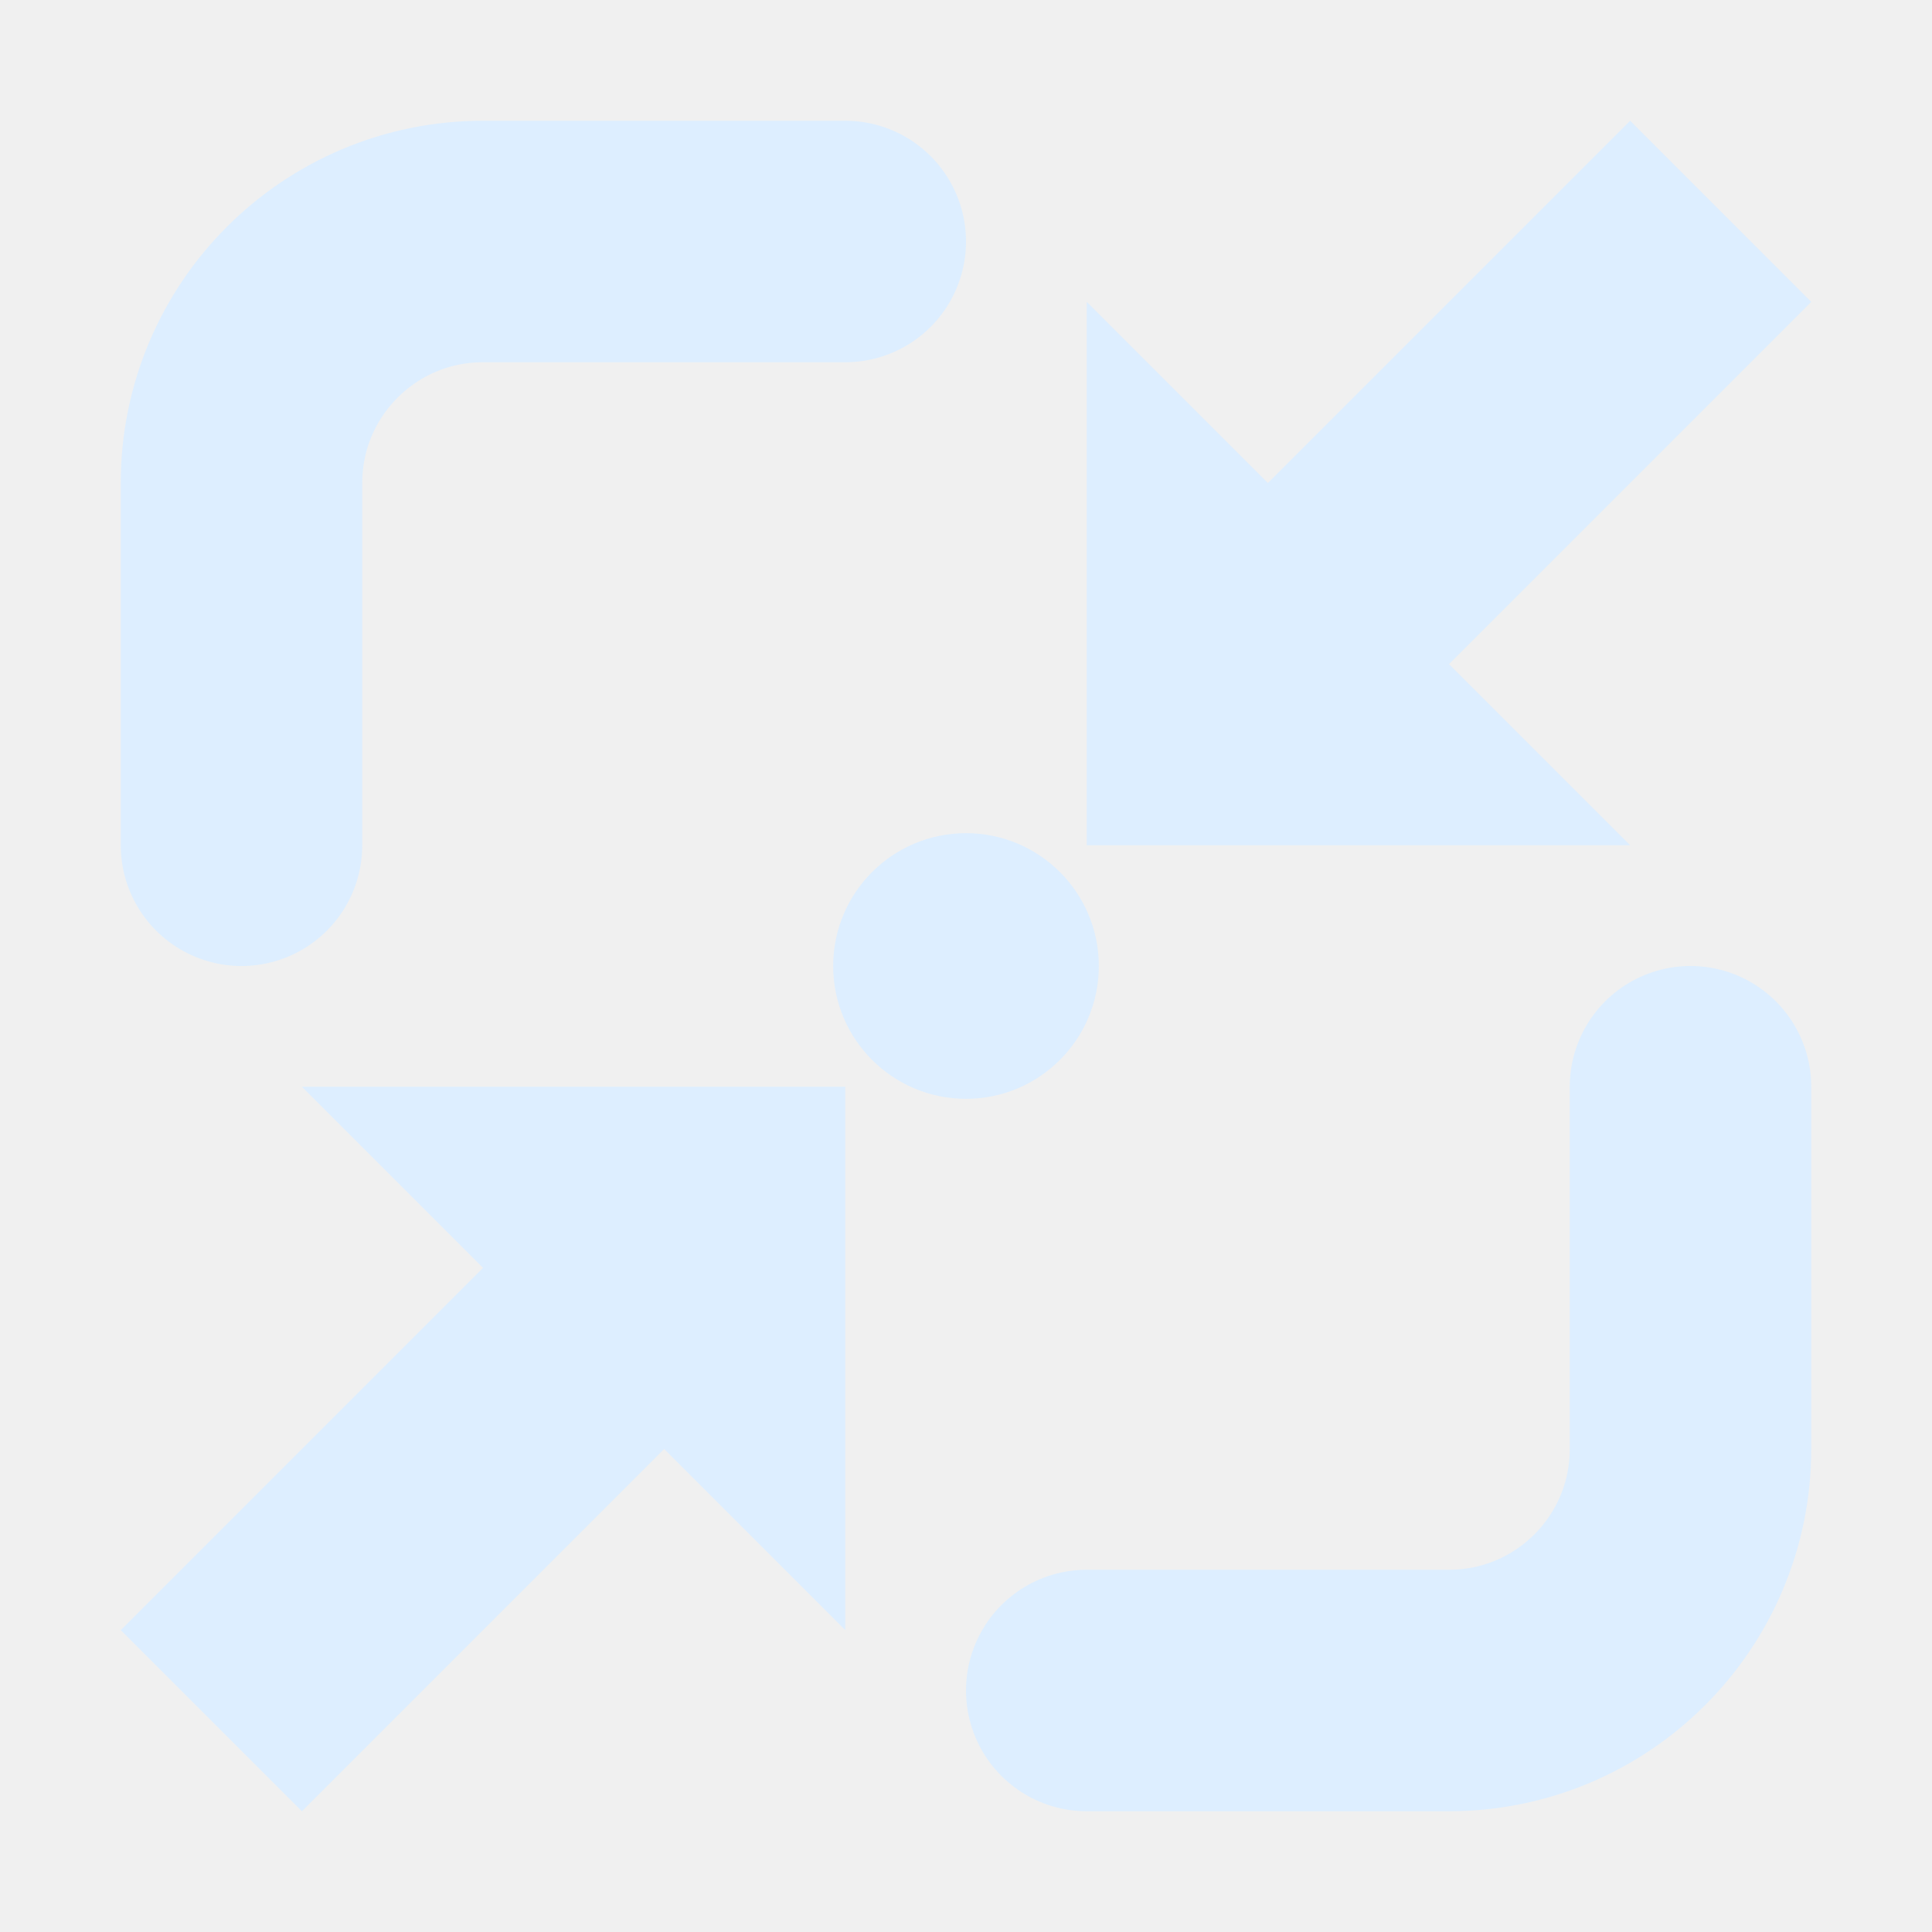
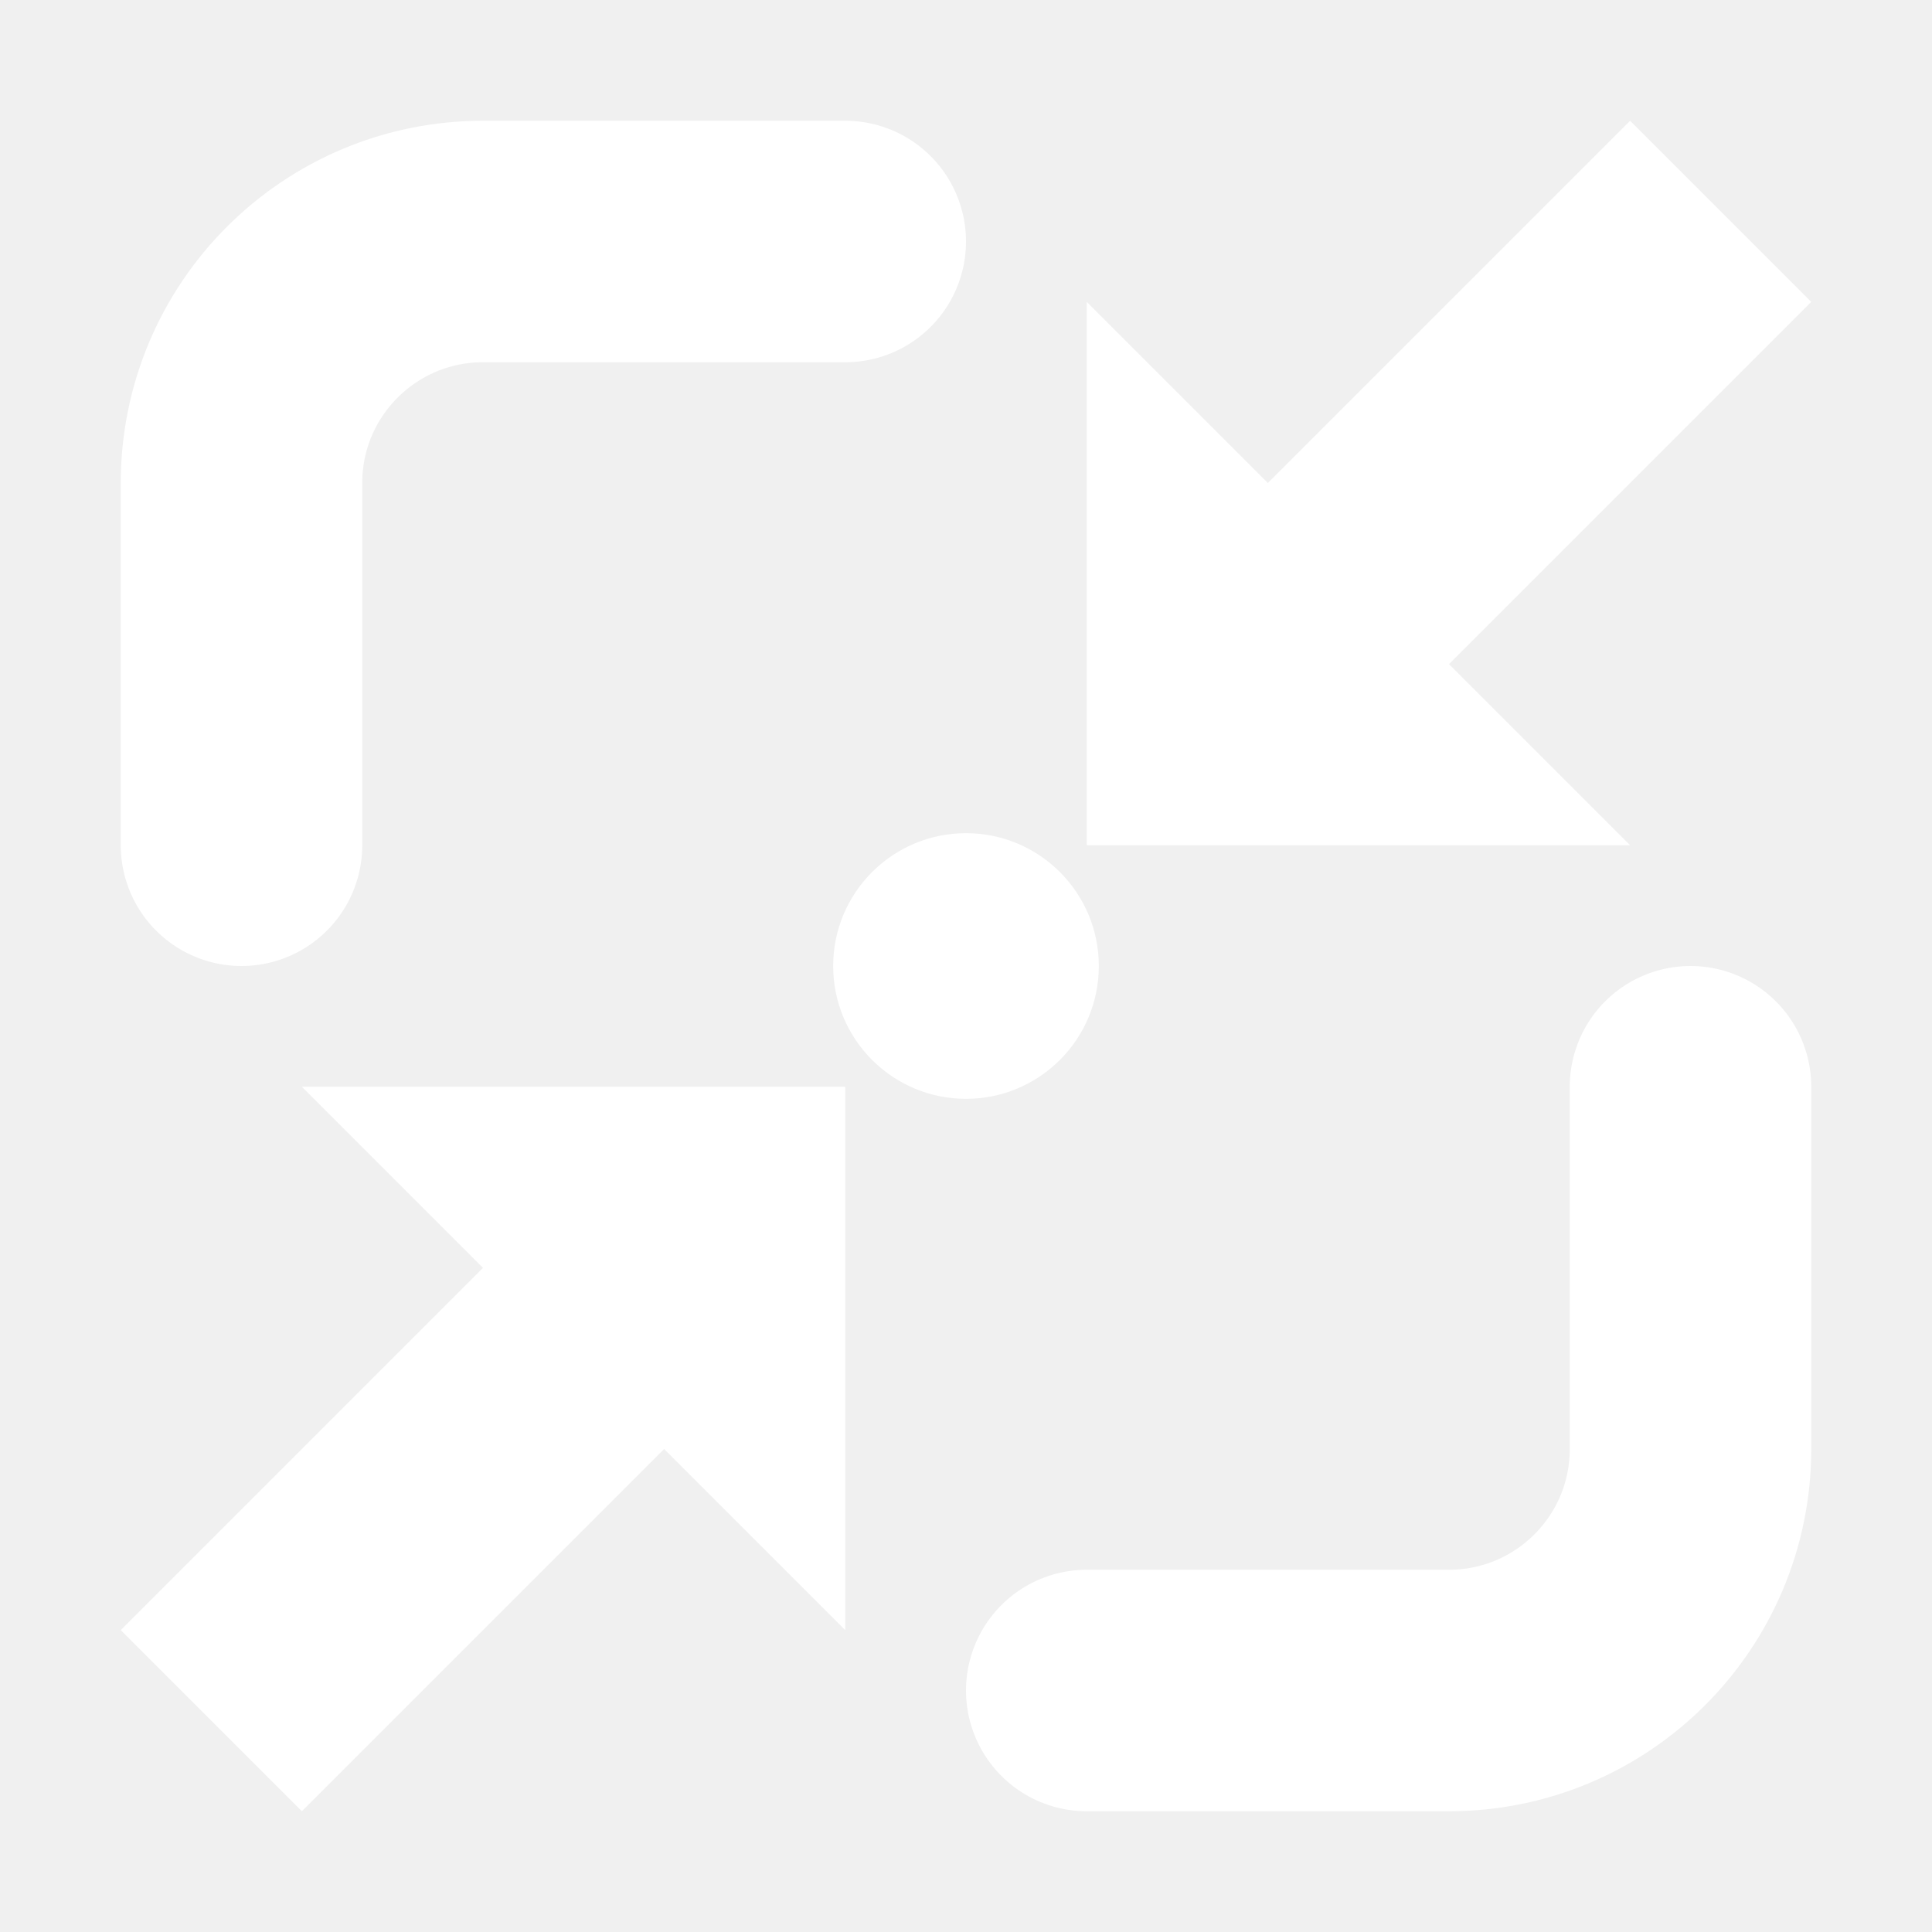
<svg xmlns="http://www.w3.org/2000/svg" width="16" height="16">
-   <path d="M13.5 1 15 2.5l-3 3L13.5 7H9V2.5L10.5 4zM1 13.5 2.5 15l3-3L7 13.5V9H2.5L4 10.5z" fill="#def" />
-   <path d="M7 2H4a2 2 0 00-2 2v3m7 7h3a2 2 0 002-2v-3" fill="none" stroke="#def" stroke-width="2" stroke-linecap="round" />
-   <circle cx="8" cy="8" r="1.1" fill="#def" />
+   <path d="M13.5 1 15 2.5l-3 3L13.5 7H9V2.5L10.5 4zM1 13.5 2.5 15l3-3L7 13.5V9H2.5L4 10.5z" fill="#fff" />
+   <path d="M7 2H4a2 2 0 00-2 2v3m7 7h3a2 2 0 002-2v-3" fill="none" stroke="#fff" stroke-width="2" stroke-linecap="round" />
+   <circle cx="8" cy="8" r="1.1" fill="#fff" />
</svg>
